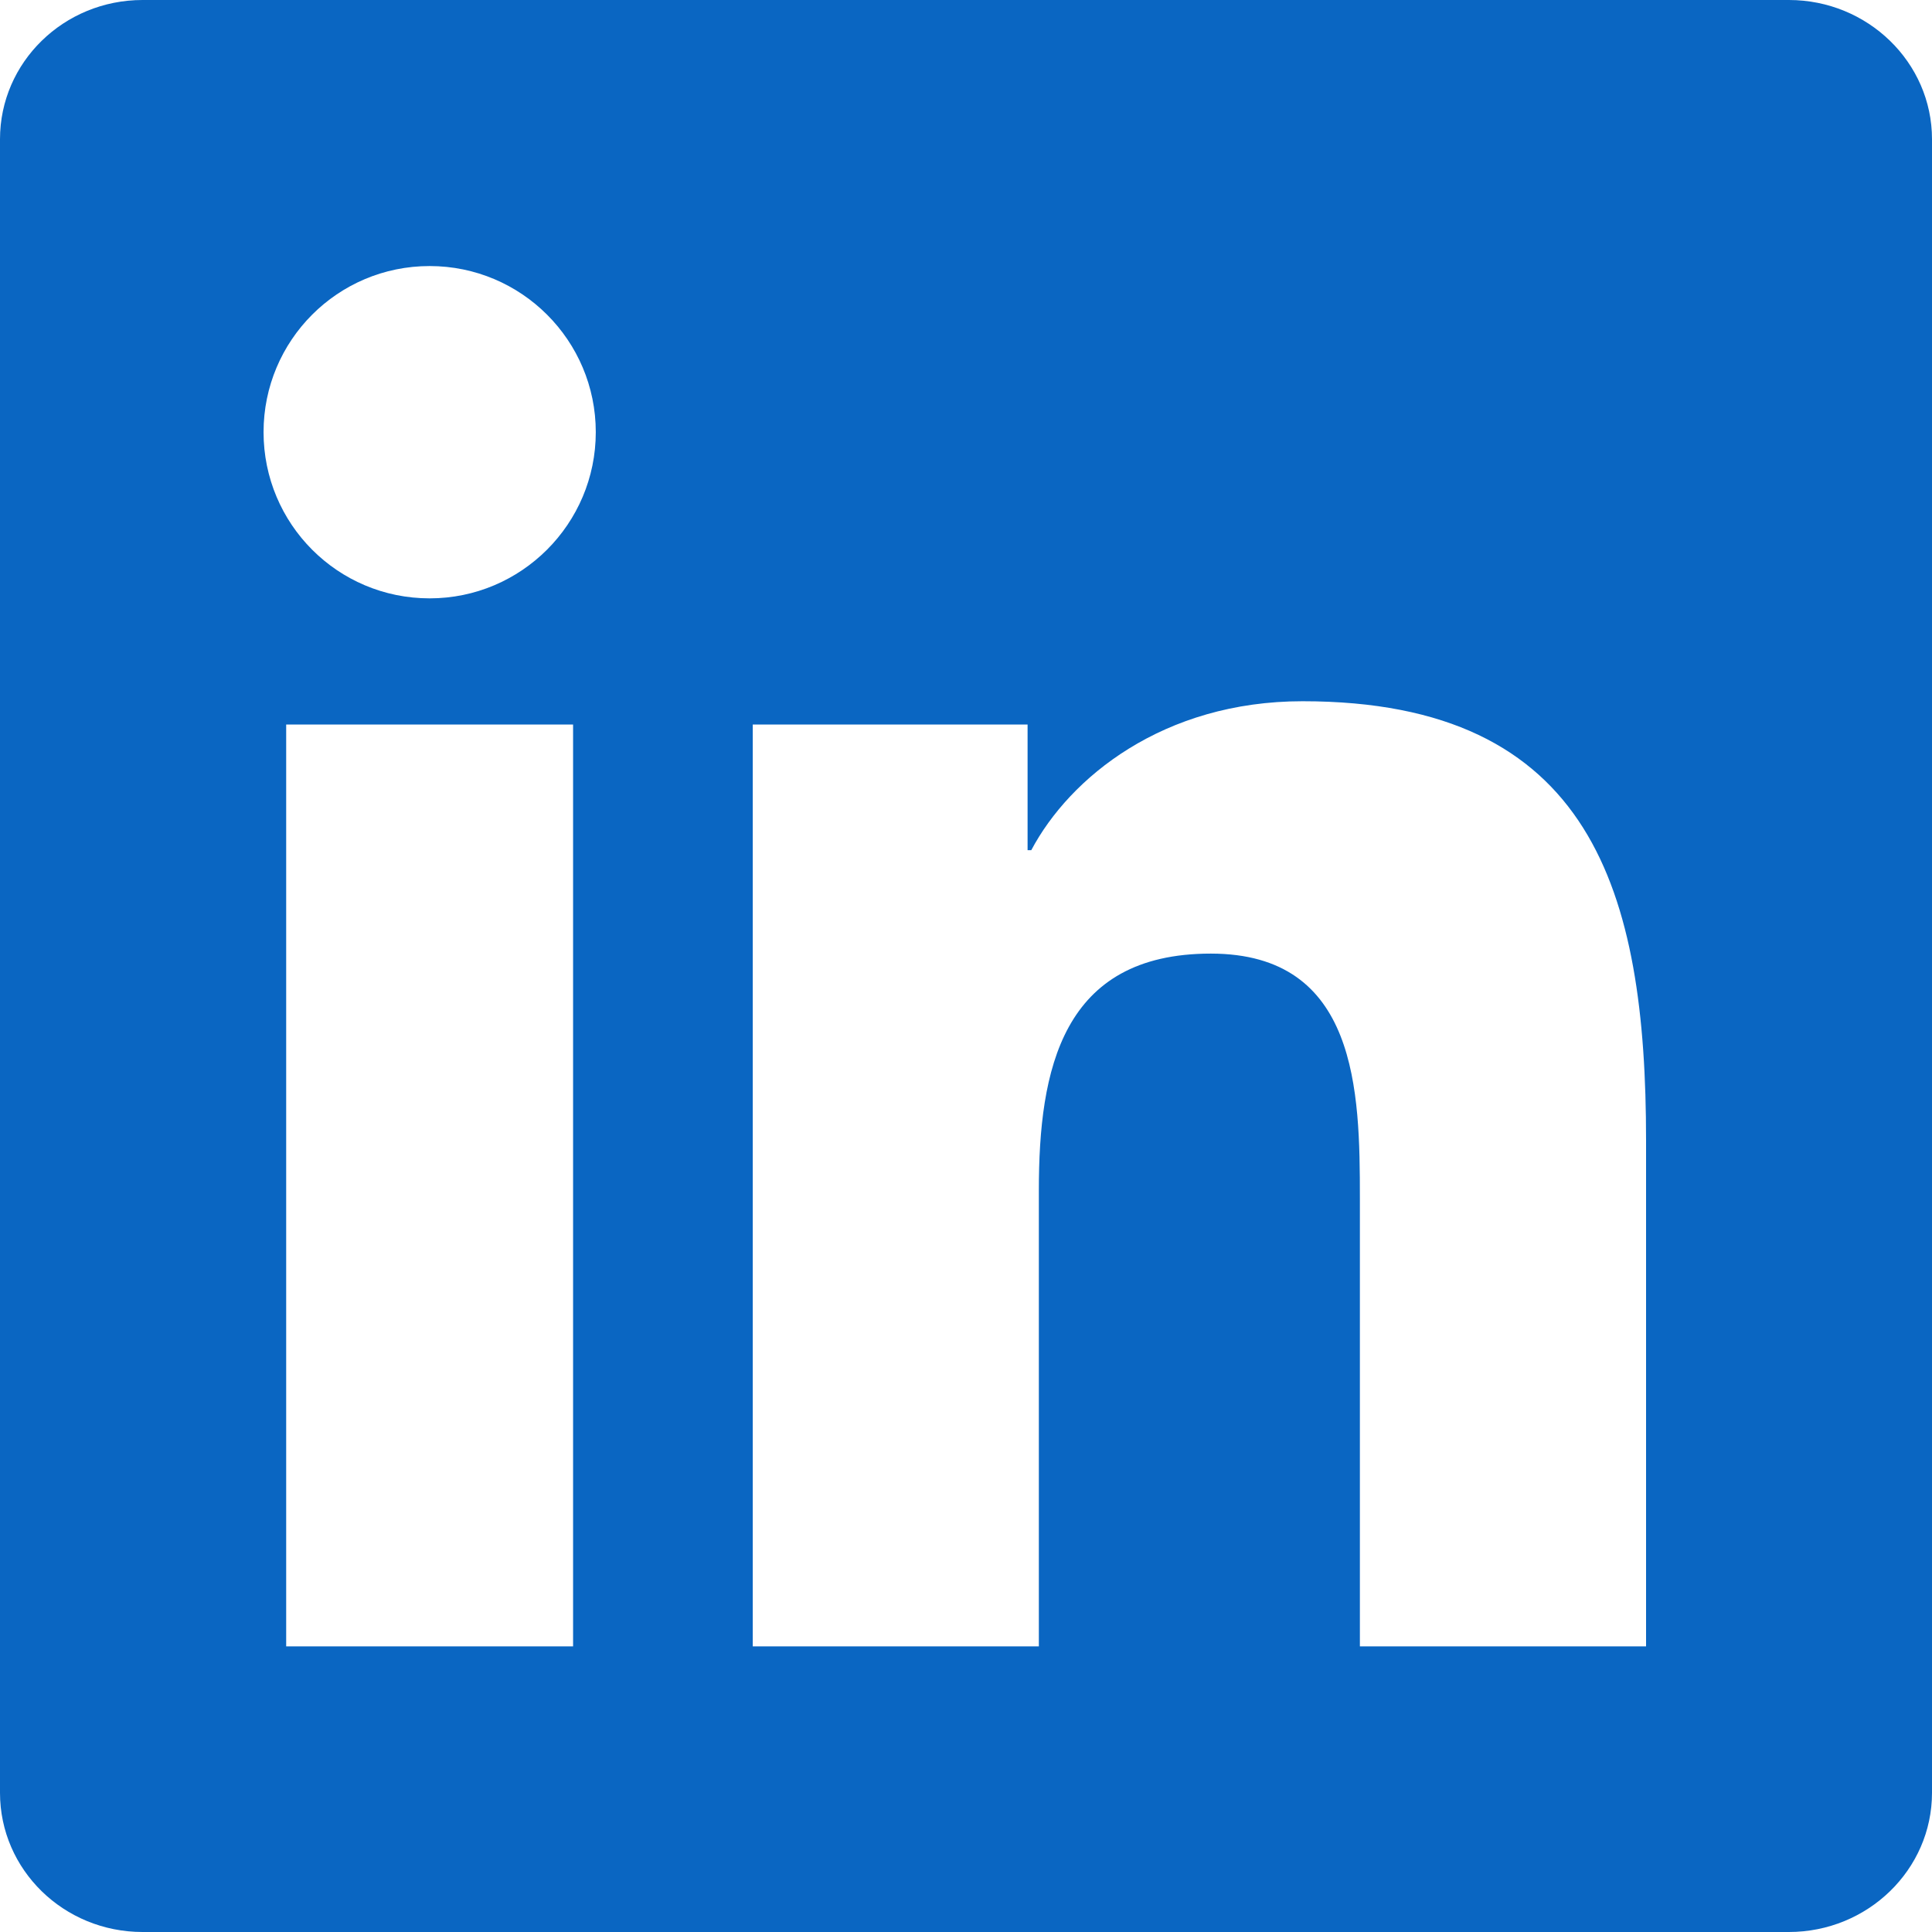
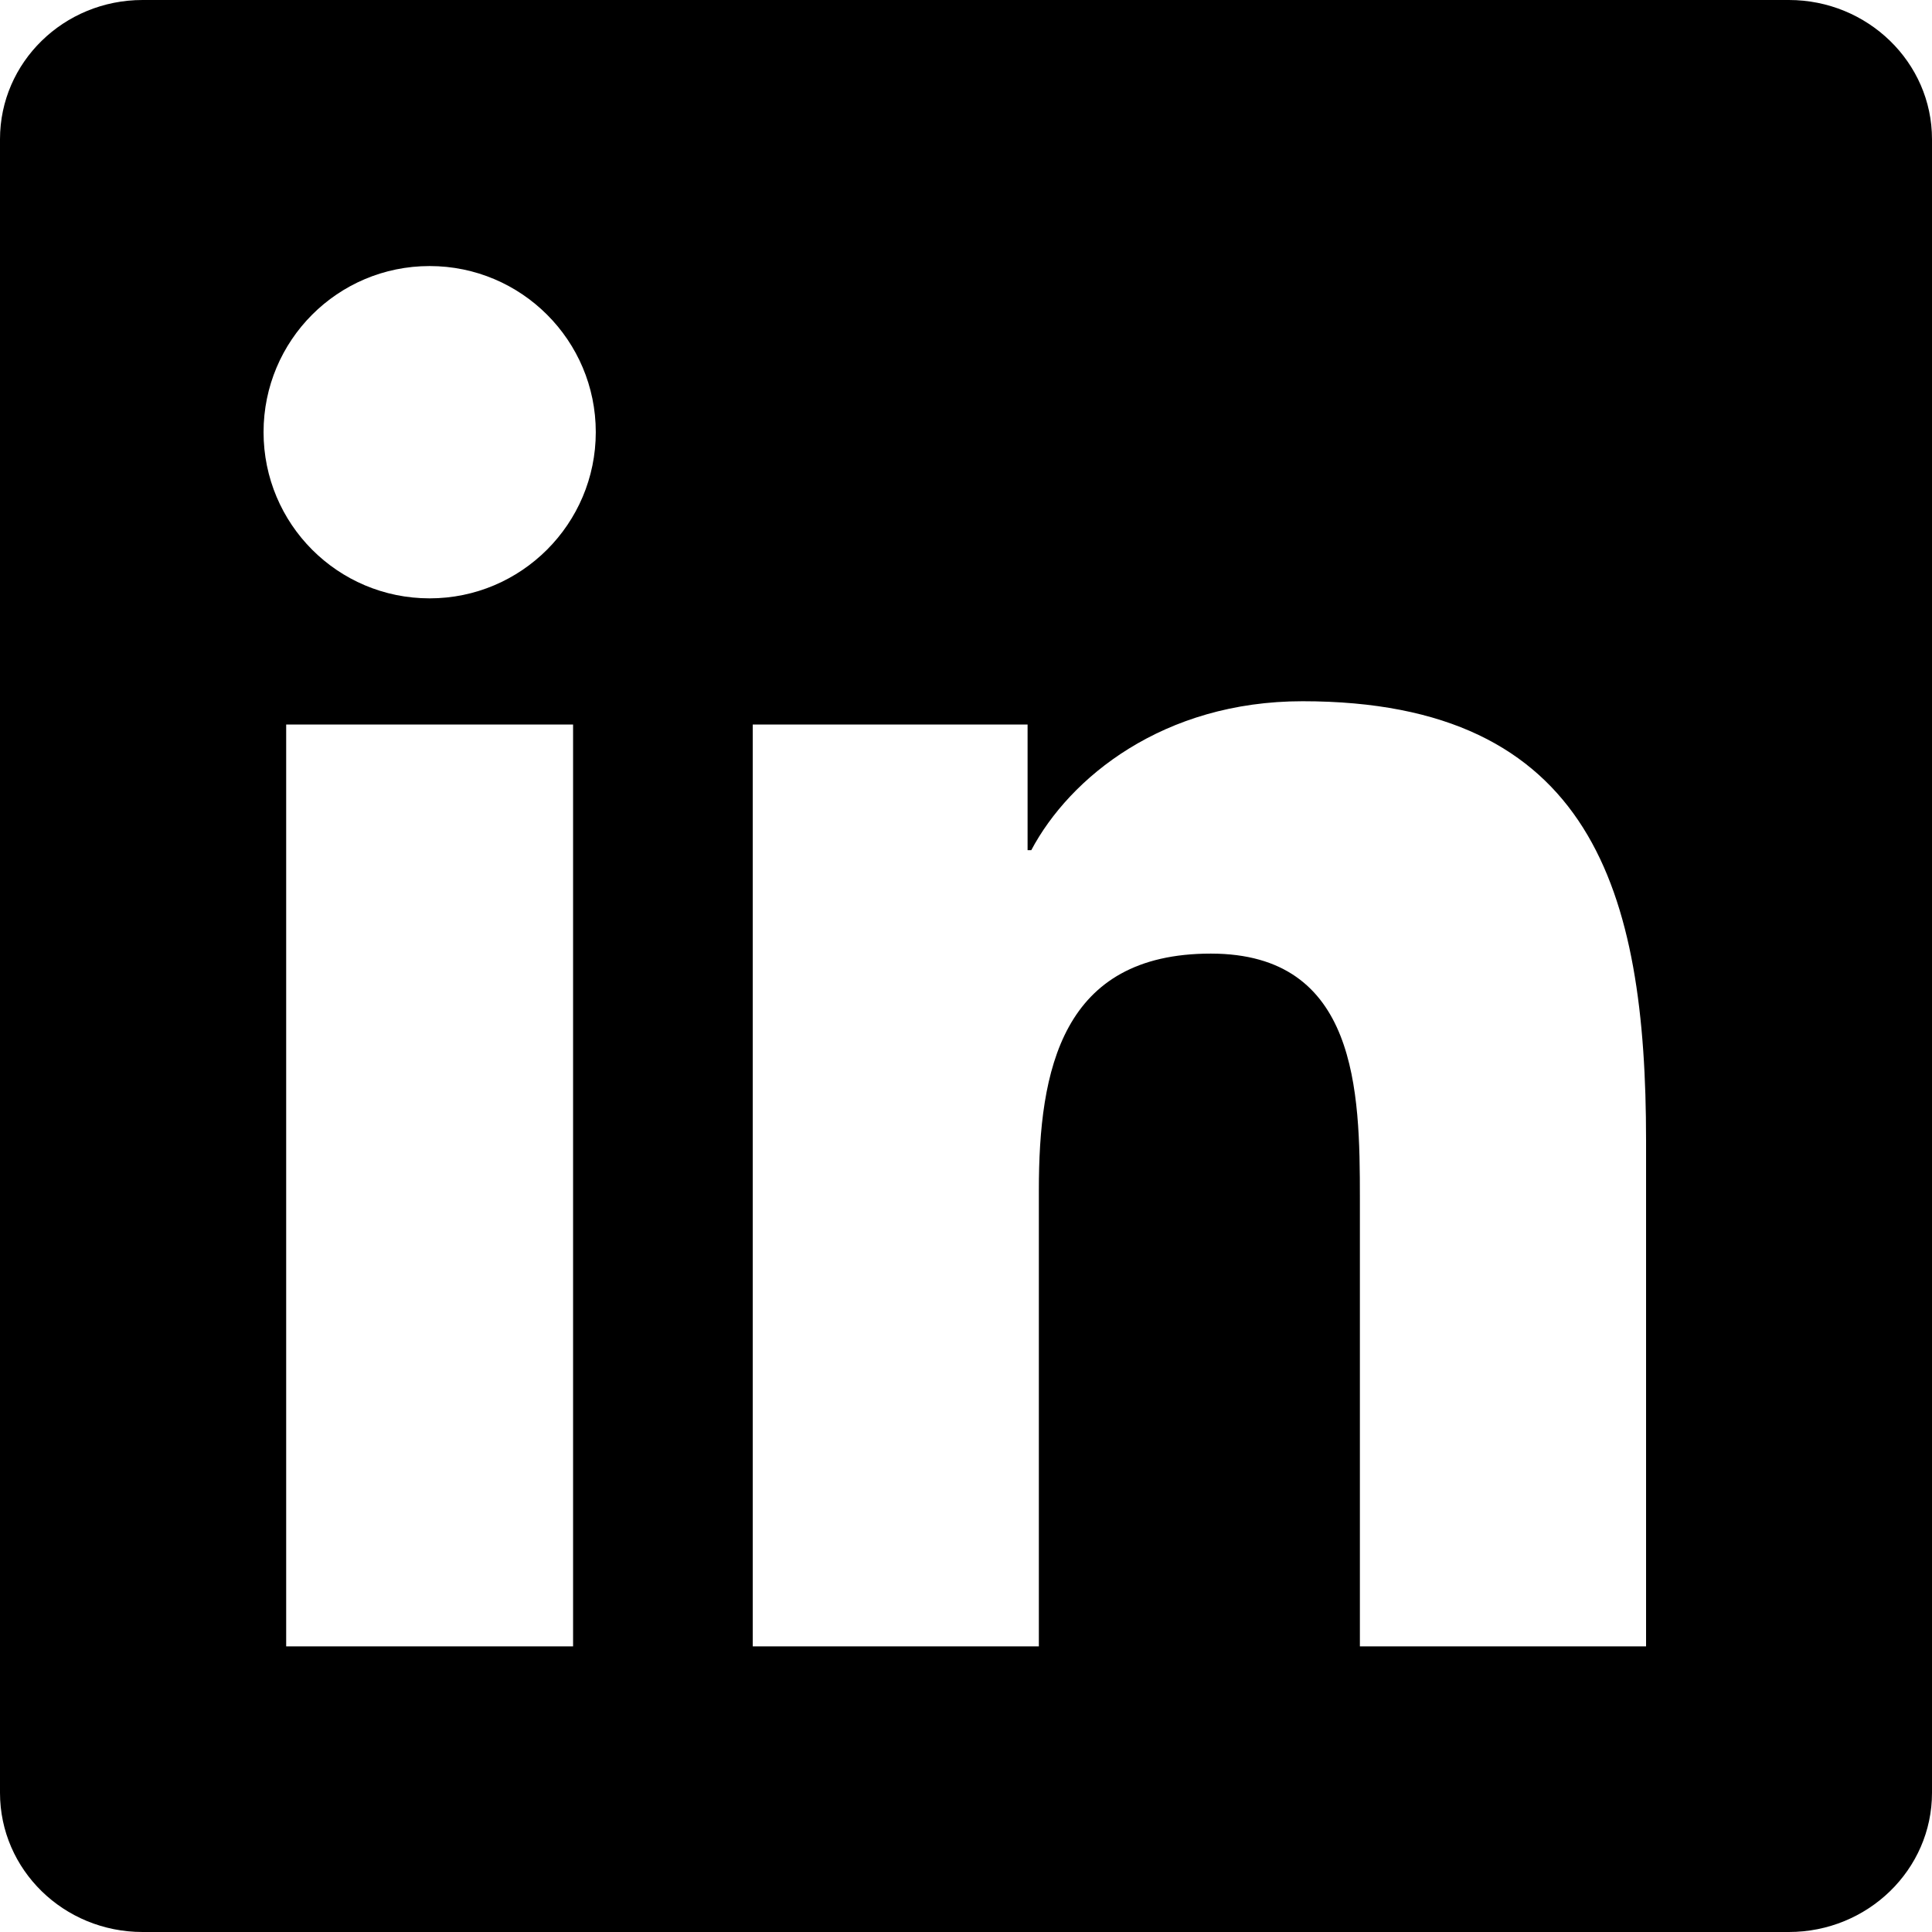
<svg xmlns="http://www.w3.org/2000/svg" role="img" viewBox="0 0 24 24">
-   <path fill="#0A66C2" d="M20.447 20.452h-3.554v-5.569c0-1.328-.027-3.037-1.852-3.037-1.853 0-2.136 1.445-2.136 2.939v5.667H9.351V9h3.414v1.561h.046c.477-.9 1.637-1.85 3.37-1.85 3.601 0 4.267 2.37 4.267 5.455v6.286zM5.337 7.433c-1.144 0-2.063-.926-2.063-2.065 0-1.138.92-2.063 2.063-2.063 1.14 0 2.064.925 2.064 2.063 0 1.139-.925 2.065-2.064 2.065zm1.782 13.019H3.555V9h3.564v11.452zM22.225 0H1.771C.792 0 0 .774 0 1.729v20.542C0 23.227.792 24 1.771 24h20.451C23.2 24 24 23.227 24 22.271V1.729C24 .774 23.2 0 22.222 0h.003z" />
+   <path fill="#000000" d="M20.447 20.452h-3.554v-5.569c0-1.328-.027-3.037-1.852-3.037-1.853 0-2.136 1.445-2.136 2.939v5.667H9.351V9h3.414v1.561h.046c.477-.9 1.637-1.85 3.37-1.85 3.601 0 4.267 2.37 4.267 5.455v6.286zM5.337 7.433c-1.144 0-2.063-.926-2.063-2.065 0-1.138.92-2.063 2.063-2.063 1.14 0 2.064.925 2.064 2.063 0 1.139-.925 2.065-2.064 2.065zm1.782 13.019H3.555V9h3.564v11.452zM22.225 0H1.771C.792 0 0 .774 0 1.729v20.542C0 23.227.792 24 1.771 24h20.451C23.2 24 24 23.227 24 22.271V1.729C24 .774 23.2 0 22.222 0h.003z" />
</svg>
